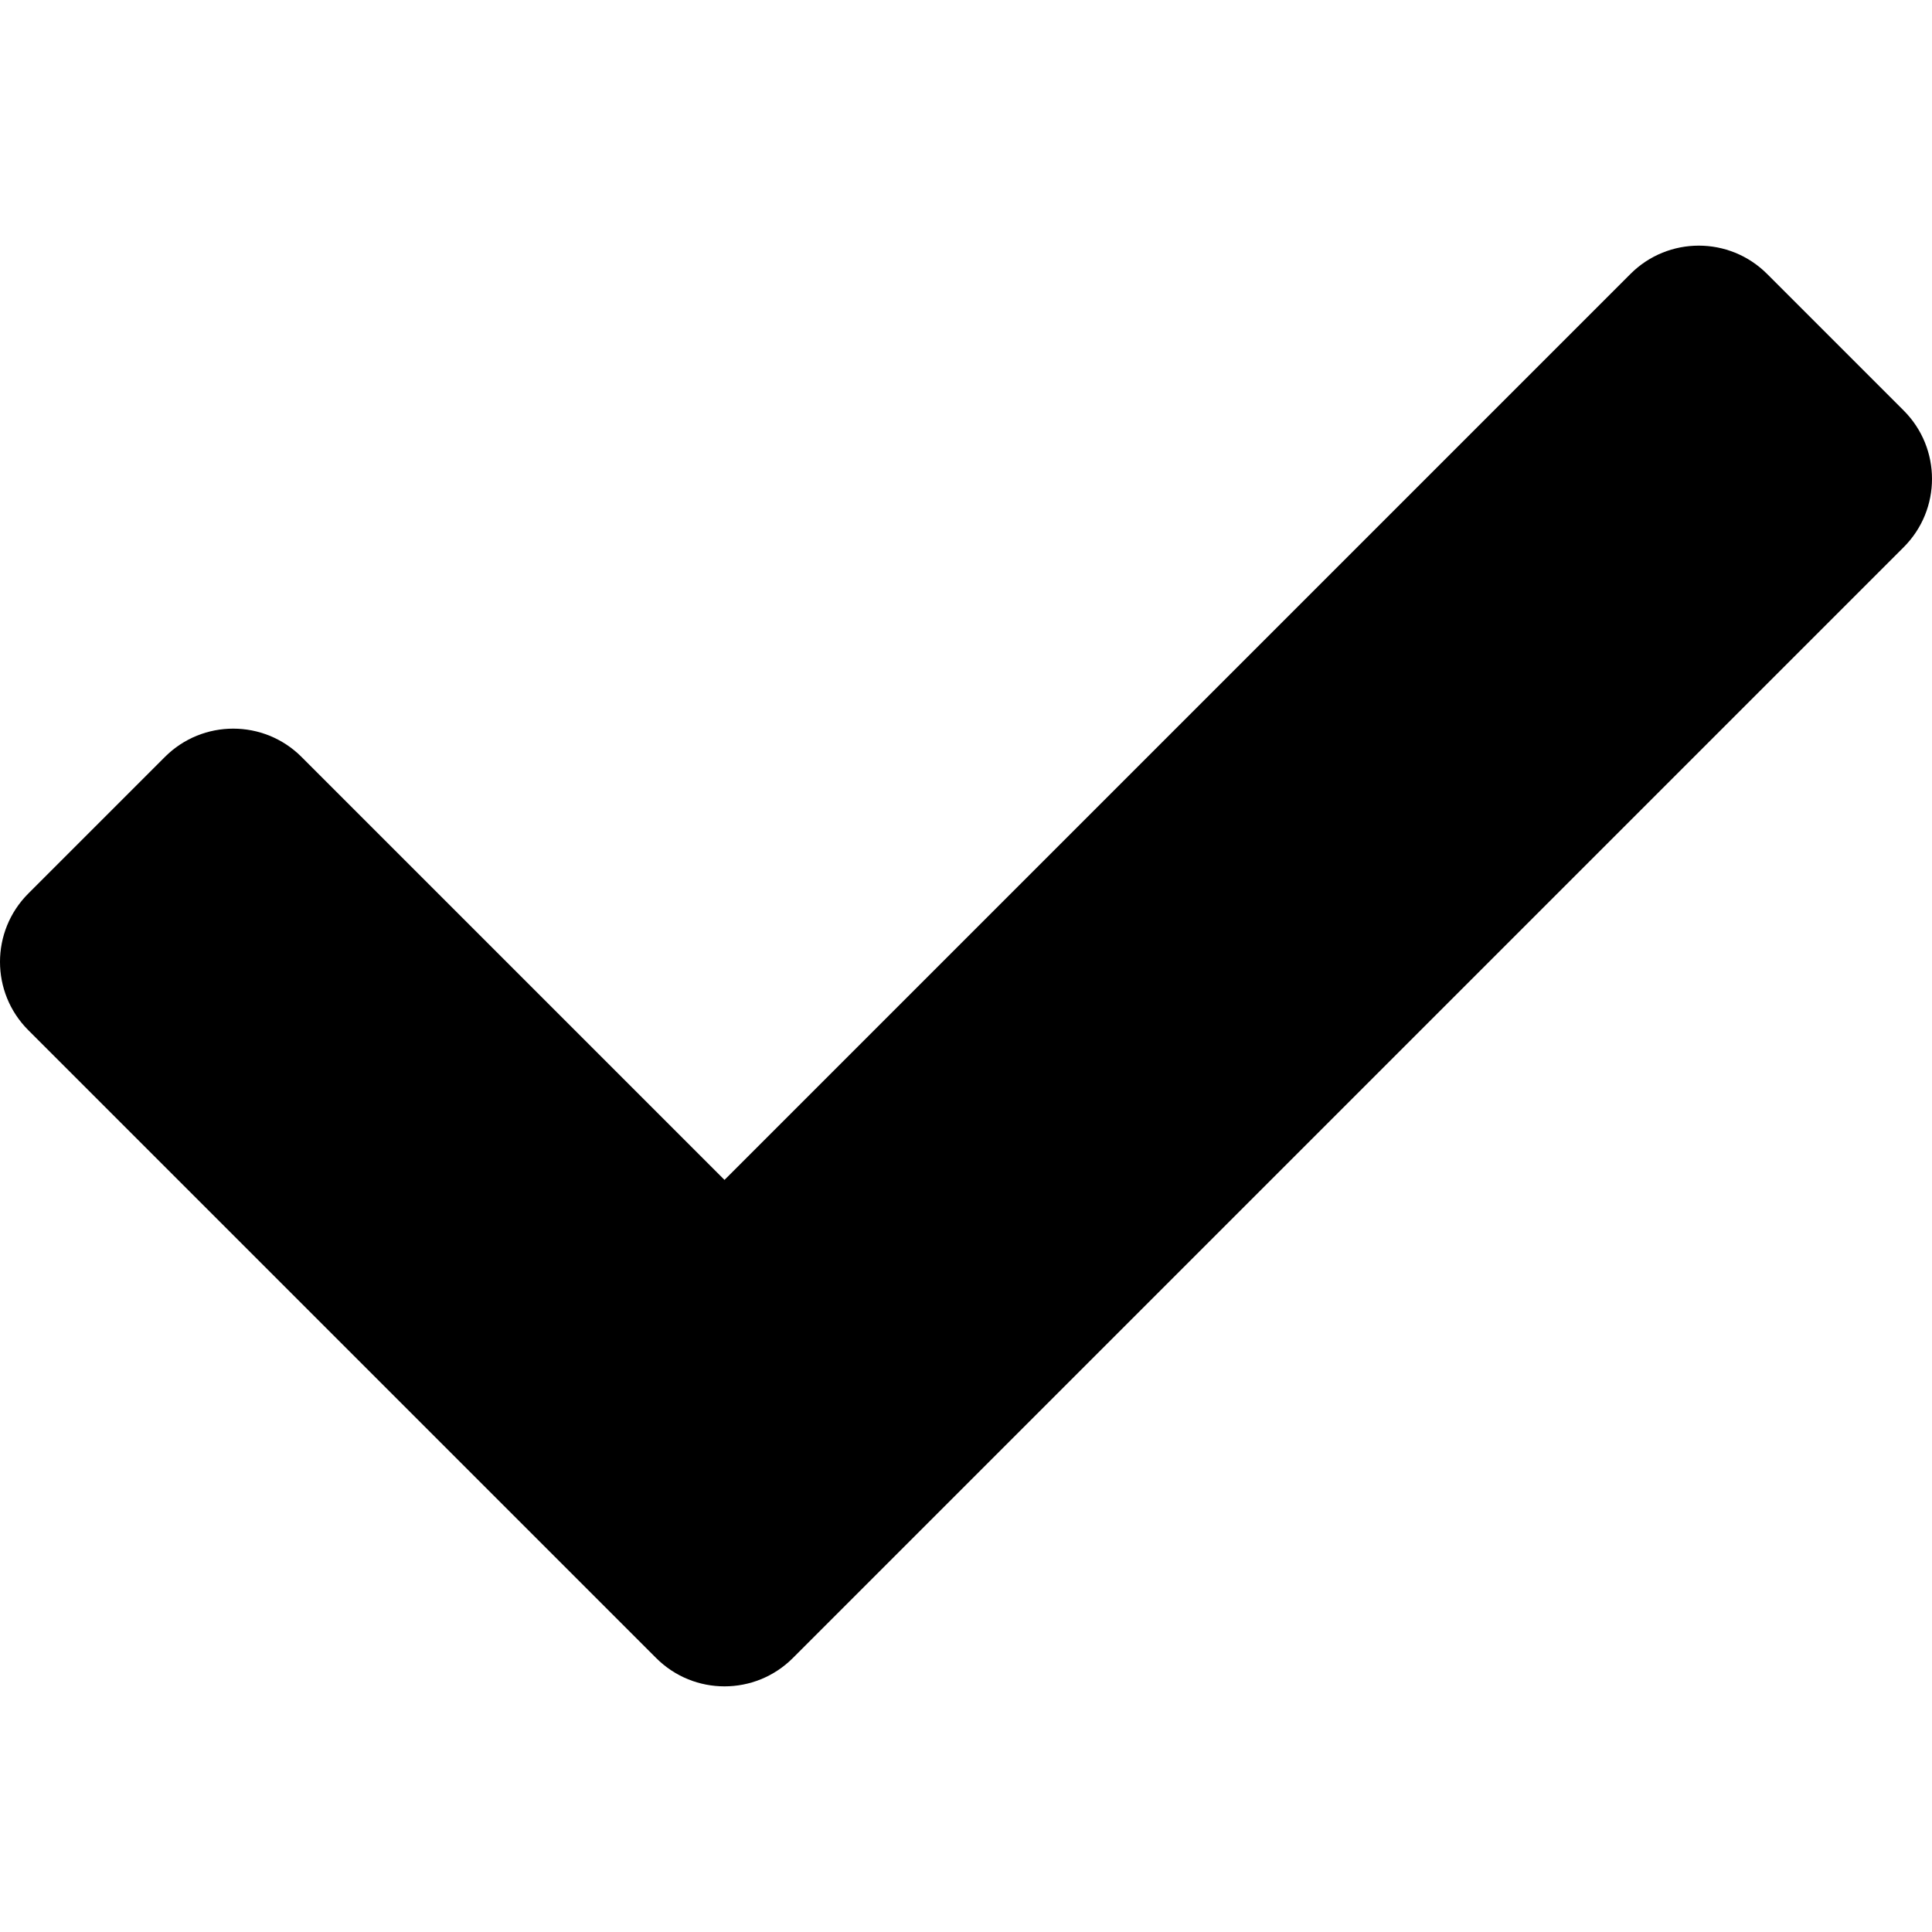
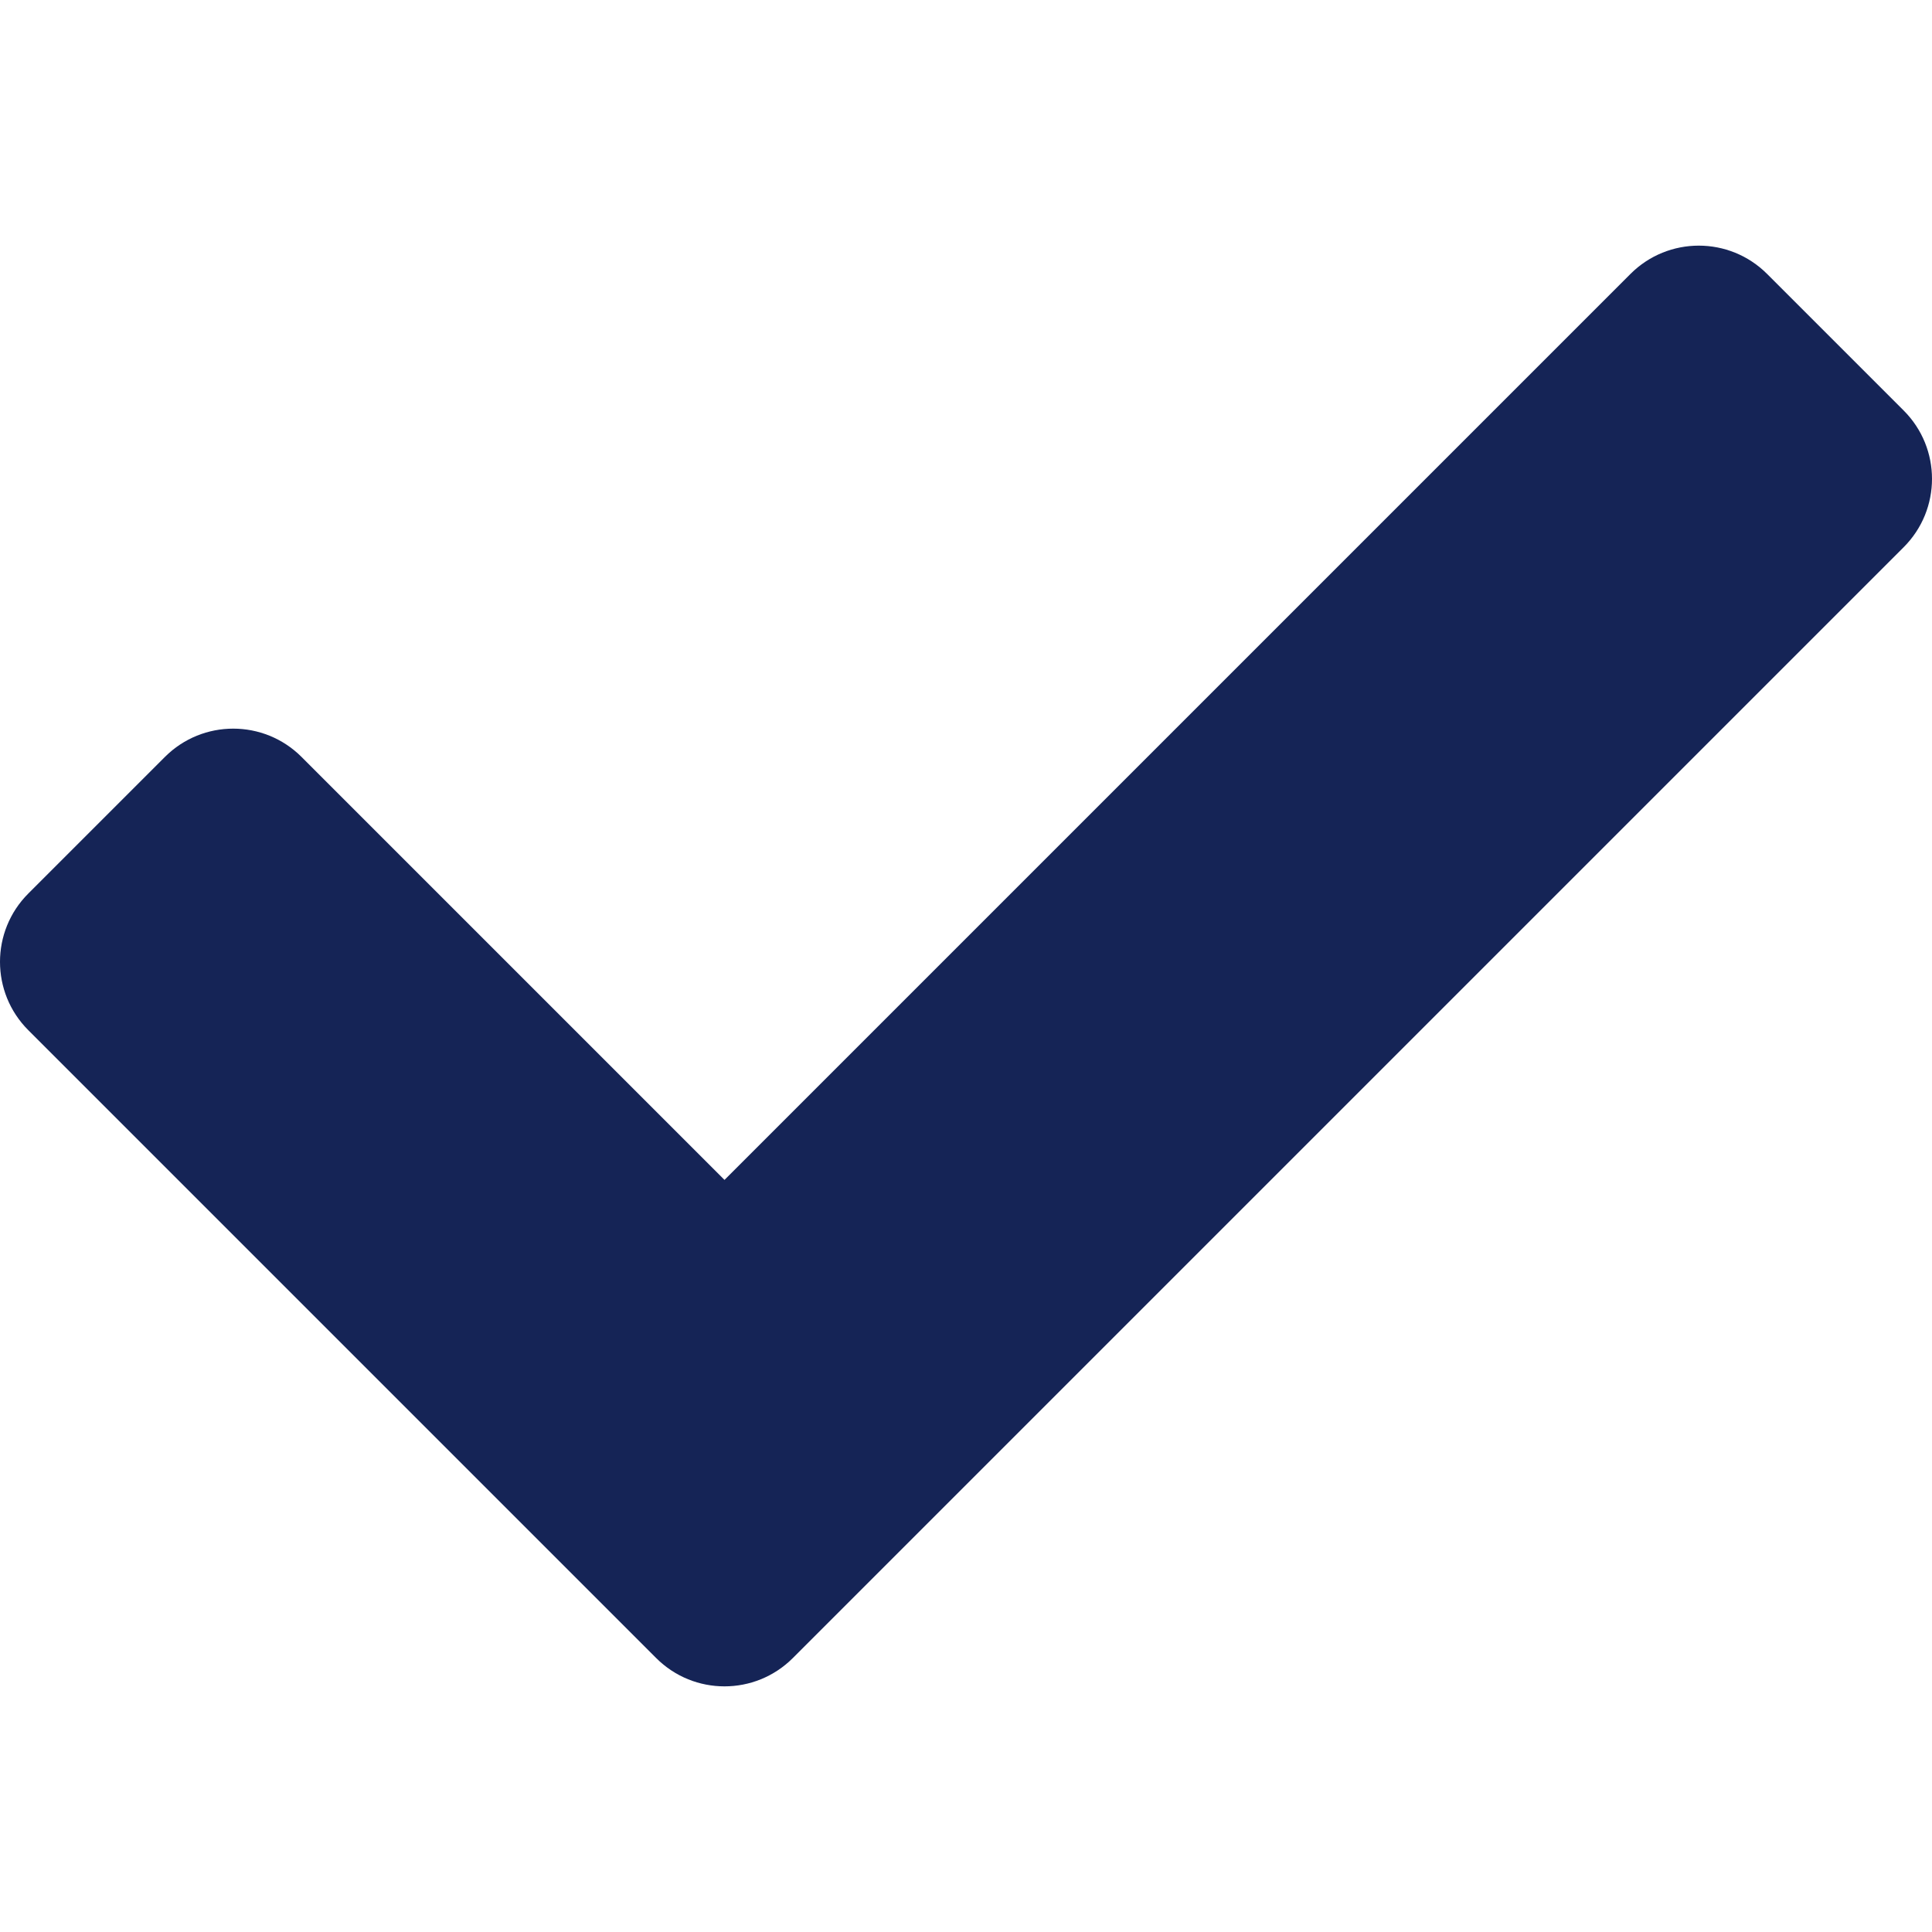
<svg xmlns="http://www.w3.org/2000/svg" width="42" height="42" viewBox="0 0 42 42" fill="none">
-   <path d="M14.265 36.045L0.615 22.395C-0.205 21.575 -0.205 20.245 0.615 19.425L3.585 16.455C4.405 15.635 5.735 15.635 6.555 16.455L15.75 25.65L35.445 5.955C36.265 5.135 37.595 5.135 38.415 5.955L41.385 8.925C42.205 9.745 42.205 11.075 41.385 11.895L17.235 36.045C16.415 36.865 15.085 36.865 14.265 36.045V36.045Z" fill="black" />
+   <path d="M14.265 36.045L0.615 22.395C-0.205 21.575 -0.205 20.245 0.615 19.425L3.585 16.455C4.405 15.635 5.735 15.635 6.555 16.455L15.75 25.65L35.445 5.955C36.265 5.135 37.595 5.135 38.415 5.955L41.385 8.925C42.205 9.745 42.205 11.075 41.385 11.895L17.235 36.045C16.415 36.865 15.085 36.865 14.265 36.045V36.045Z" fill="#152456" />
</svg>
